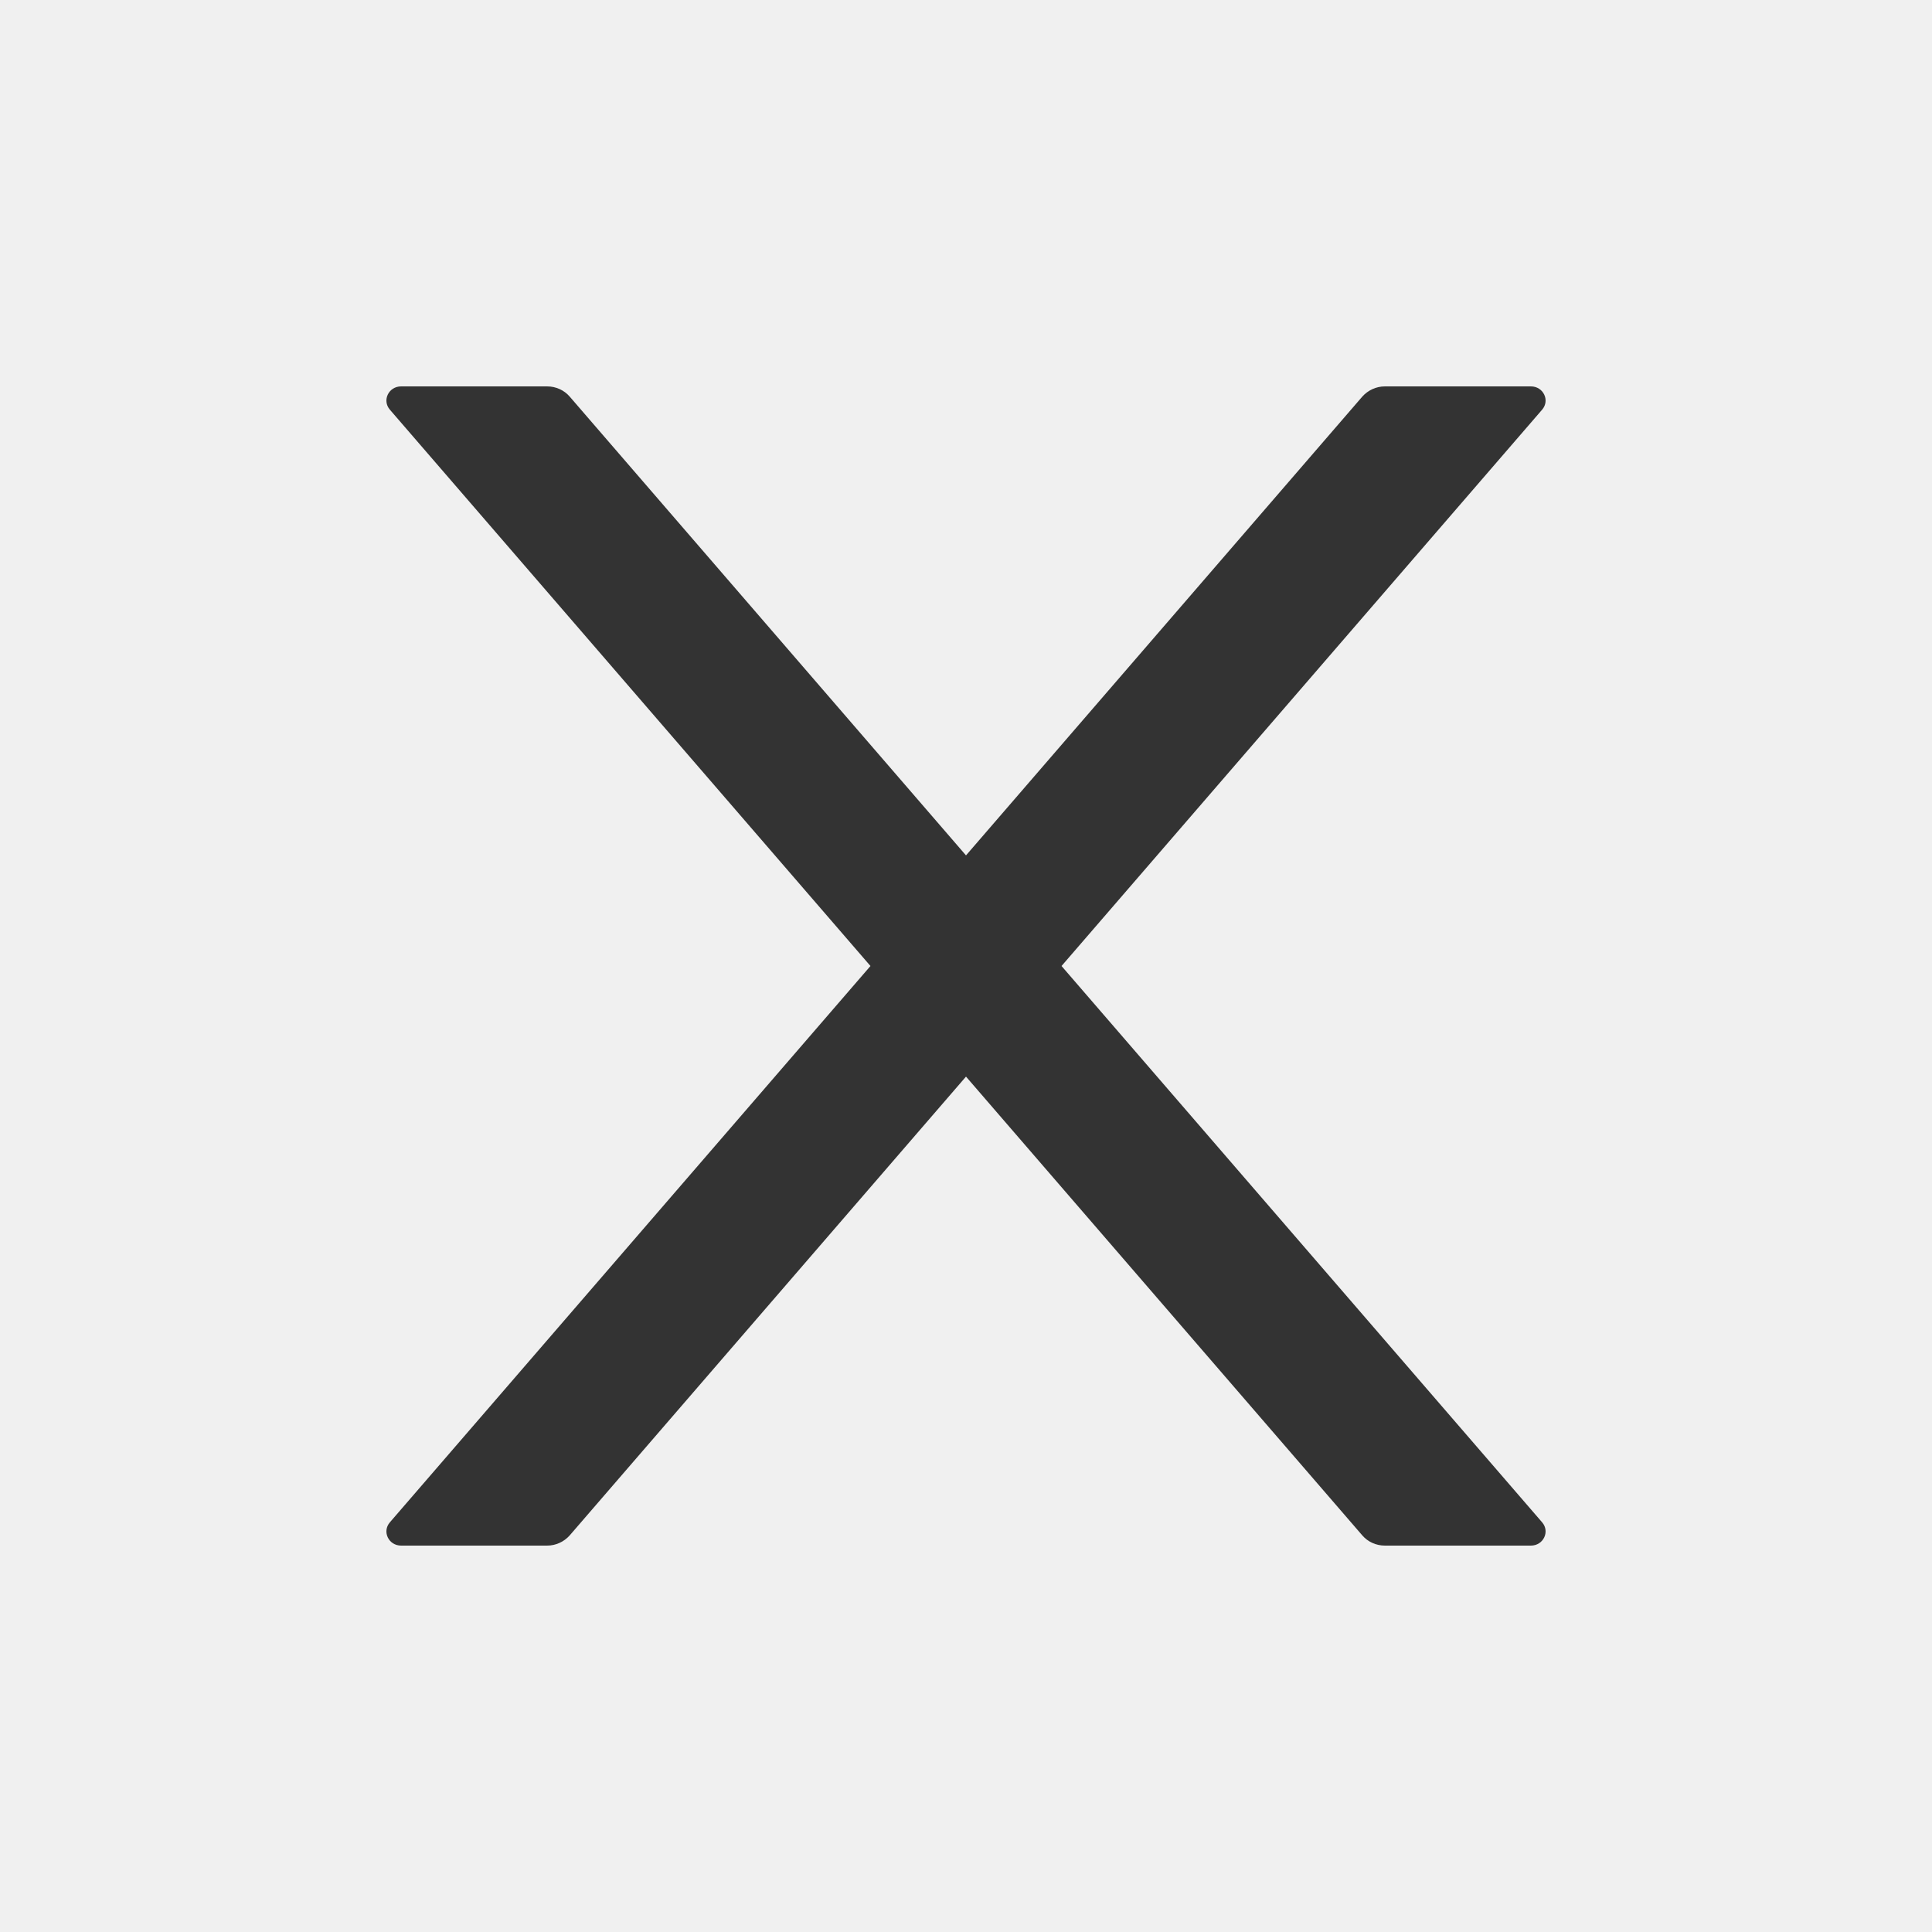
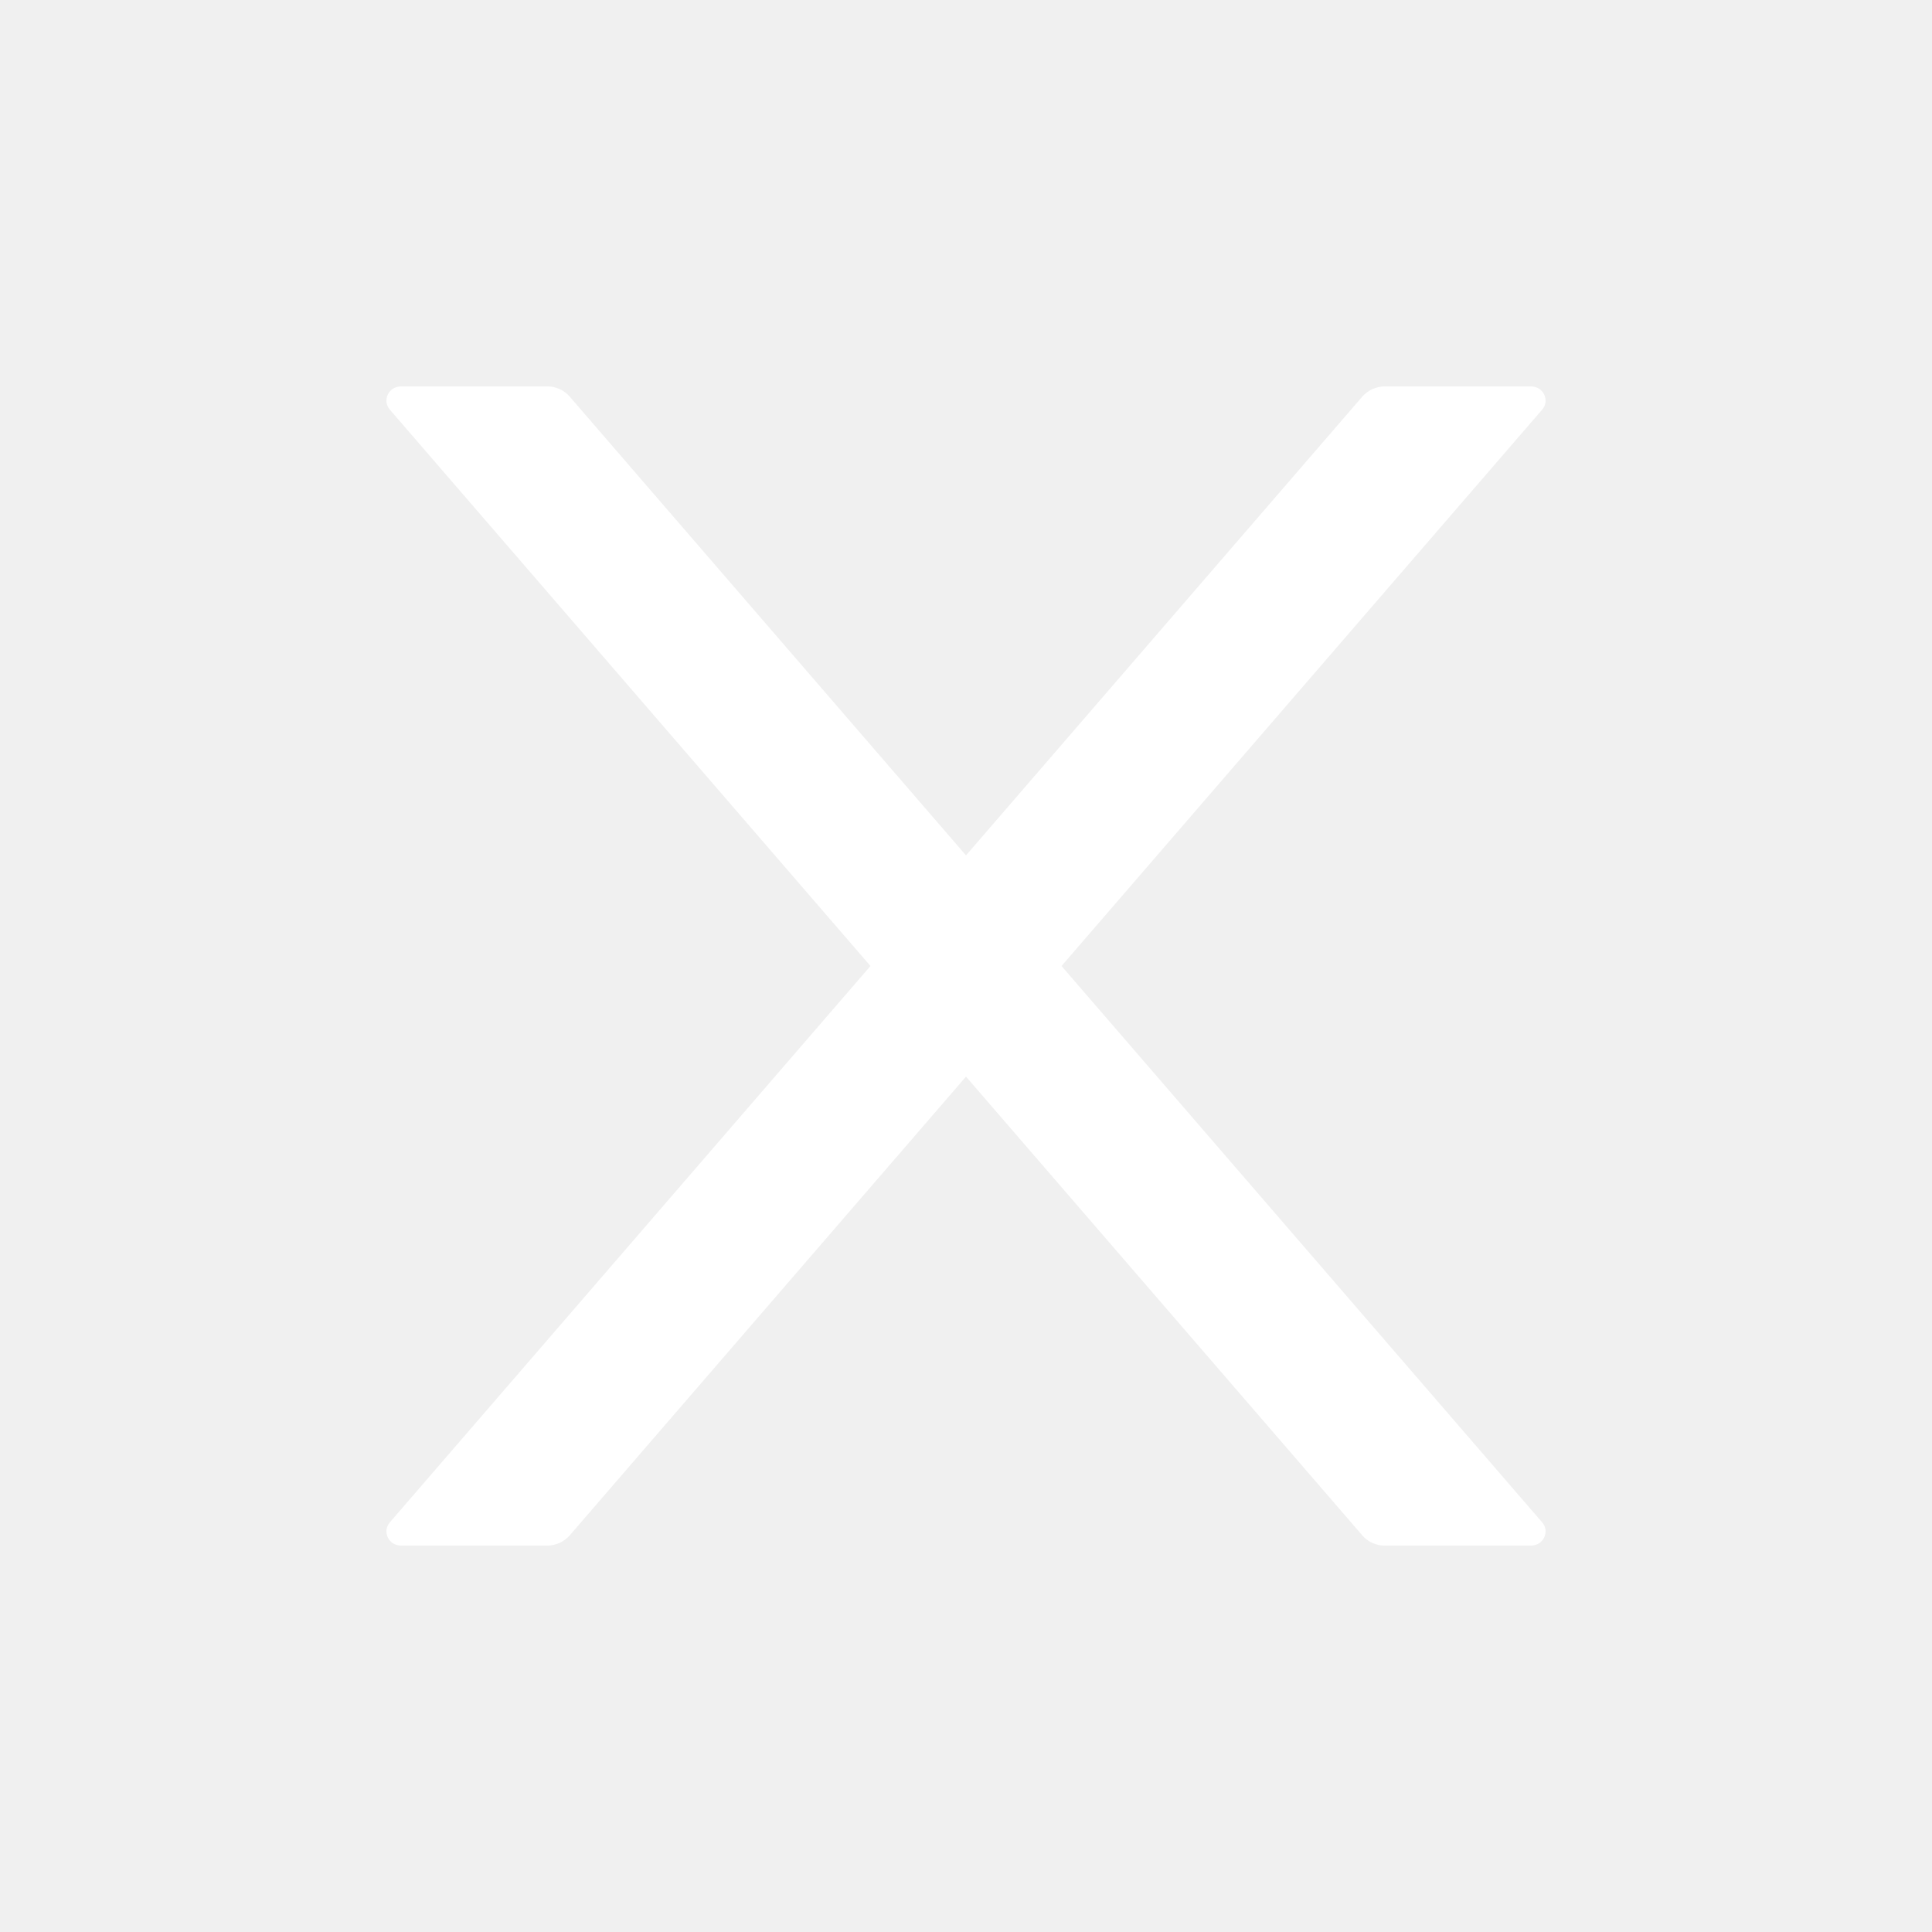
<svg xmlns="http://www.w3.org/2000/svg" width="20px" height="20px" viewBox="0 0 20 20" version="1.1">
  <g id="WAP" stroke="none" stroke-width="1" fill="none" fill-rule="evenodd">
-     <g id="导航展开" transform="translate(-346, -74)" fill-rule="nonzero">
+     <g id="登录/注册" transform="translate(-346, -74)" fill-rule="nonzero">
      <g id="icon/menu" transform="translate(346, 74)">
        <rect id="矩形" fill="#000000" opacity="0" x="0" y="0" width="20" height="20" />
-         <path d="M10.989,10 L15.964,4.241 C16.047,4.145 15.977,4 15.848,4 L14.336,4 C14.247,4 14.162,4.039 14.103,4.105 L10,8.855 L5.897,4.105 C5.84,4.039 5.755,4 5.664,4 L4.152,4 C4.023,4 3.953,4.145 4.036,4.241 L9.011,10 L4.036,15.759 C3.953,15.855 4.023,16 4.152,16 L5.664,16 C5.753,16 5.838,15.961 5.897,15.895 L10,11.145 L14.103,15.895 C14.16,15.961 14.245,16 14.336,16 L15.848,16 C15.977,16 16.047,15.855 15.964,15.759 L10.989,10 Z" id="路径" fill="#333333" />
+         <path d="M10.989,10 L15.964,4.241 C16.047,4.145 15.977,4 15.848,4 L14.336,4 C14.247,4 14.162,4.039 14.103,4.105 L10,8.855 L5.897,4.105 C5.84,4.039 5.755,4 5.664,4 L4.152,4 C4.023,4 3.953,4.145 4.036,4.241 L9.011,10 L4.036,15.759 C3.953,15.855 4.023,16 4.152,16 L5.664,16 C5.753,16 5.838,15.961 5.897,15.895 L10,11.145 L14.103,15.895 C14.16,15.961 14.245,16 14.336,16 L15.848,16 C15.977,16 16.047,15.855 15.964,15.759 L10.989,10 Z" id="路径" fill="#FFFFFF" />
      </g>
    </g>
  </g>
</svg>
